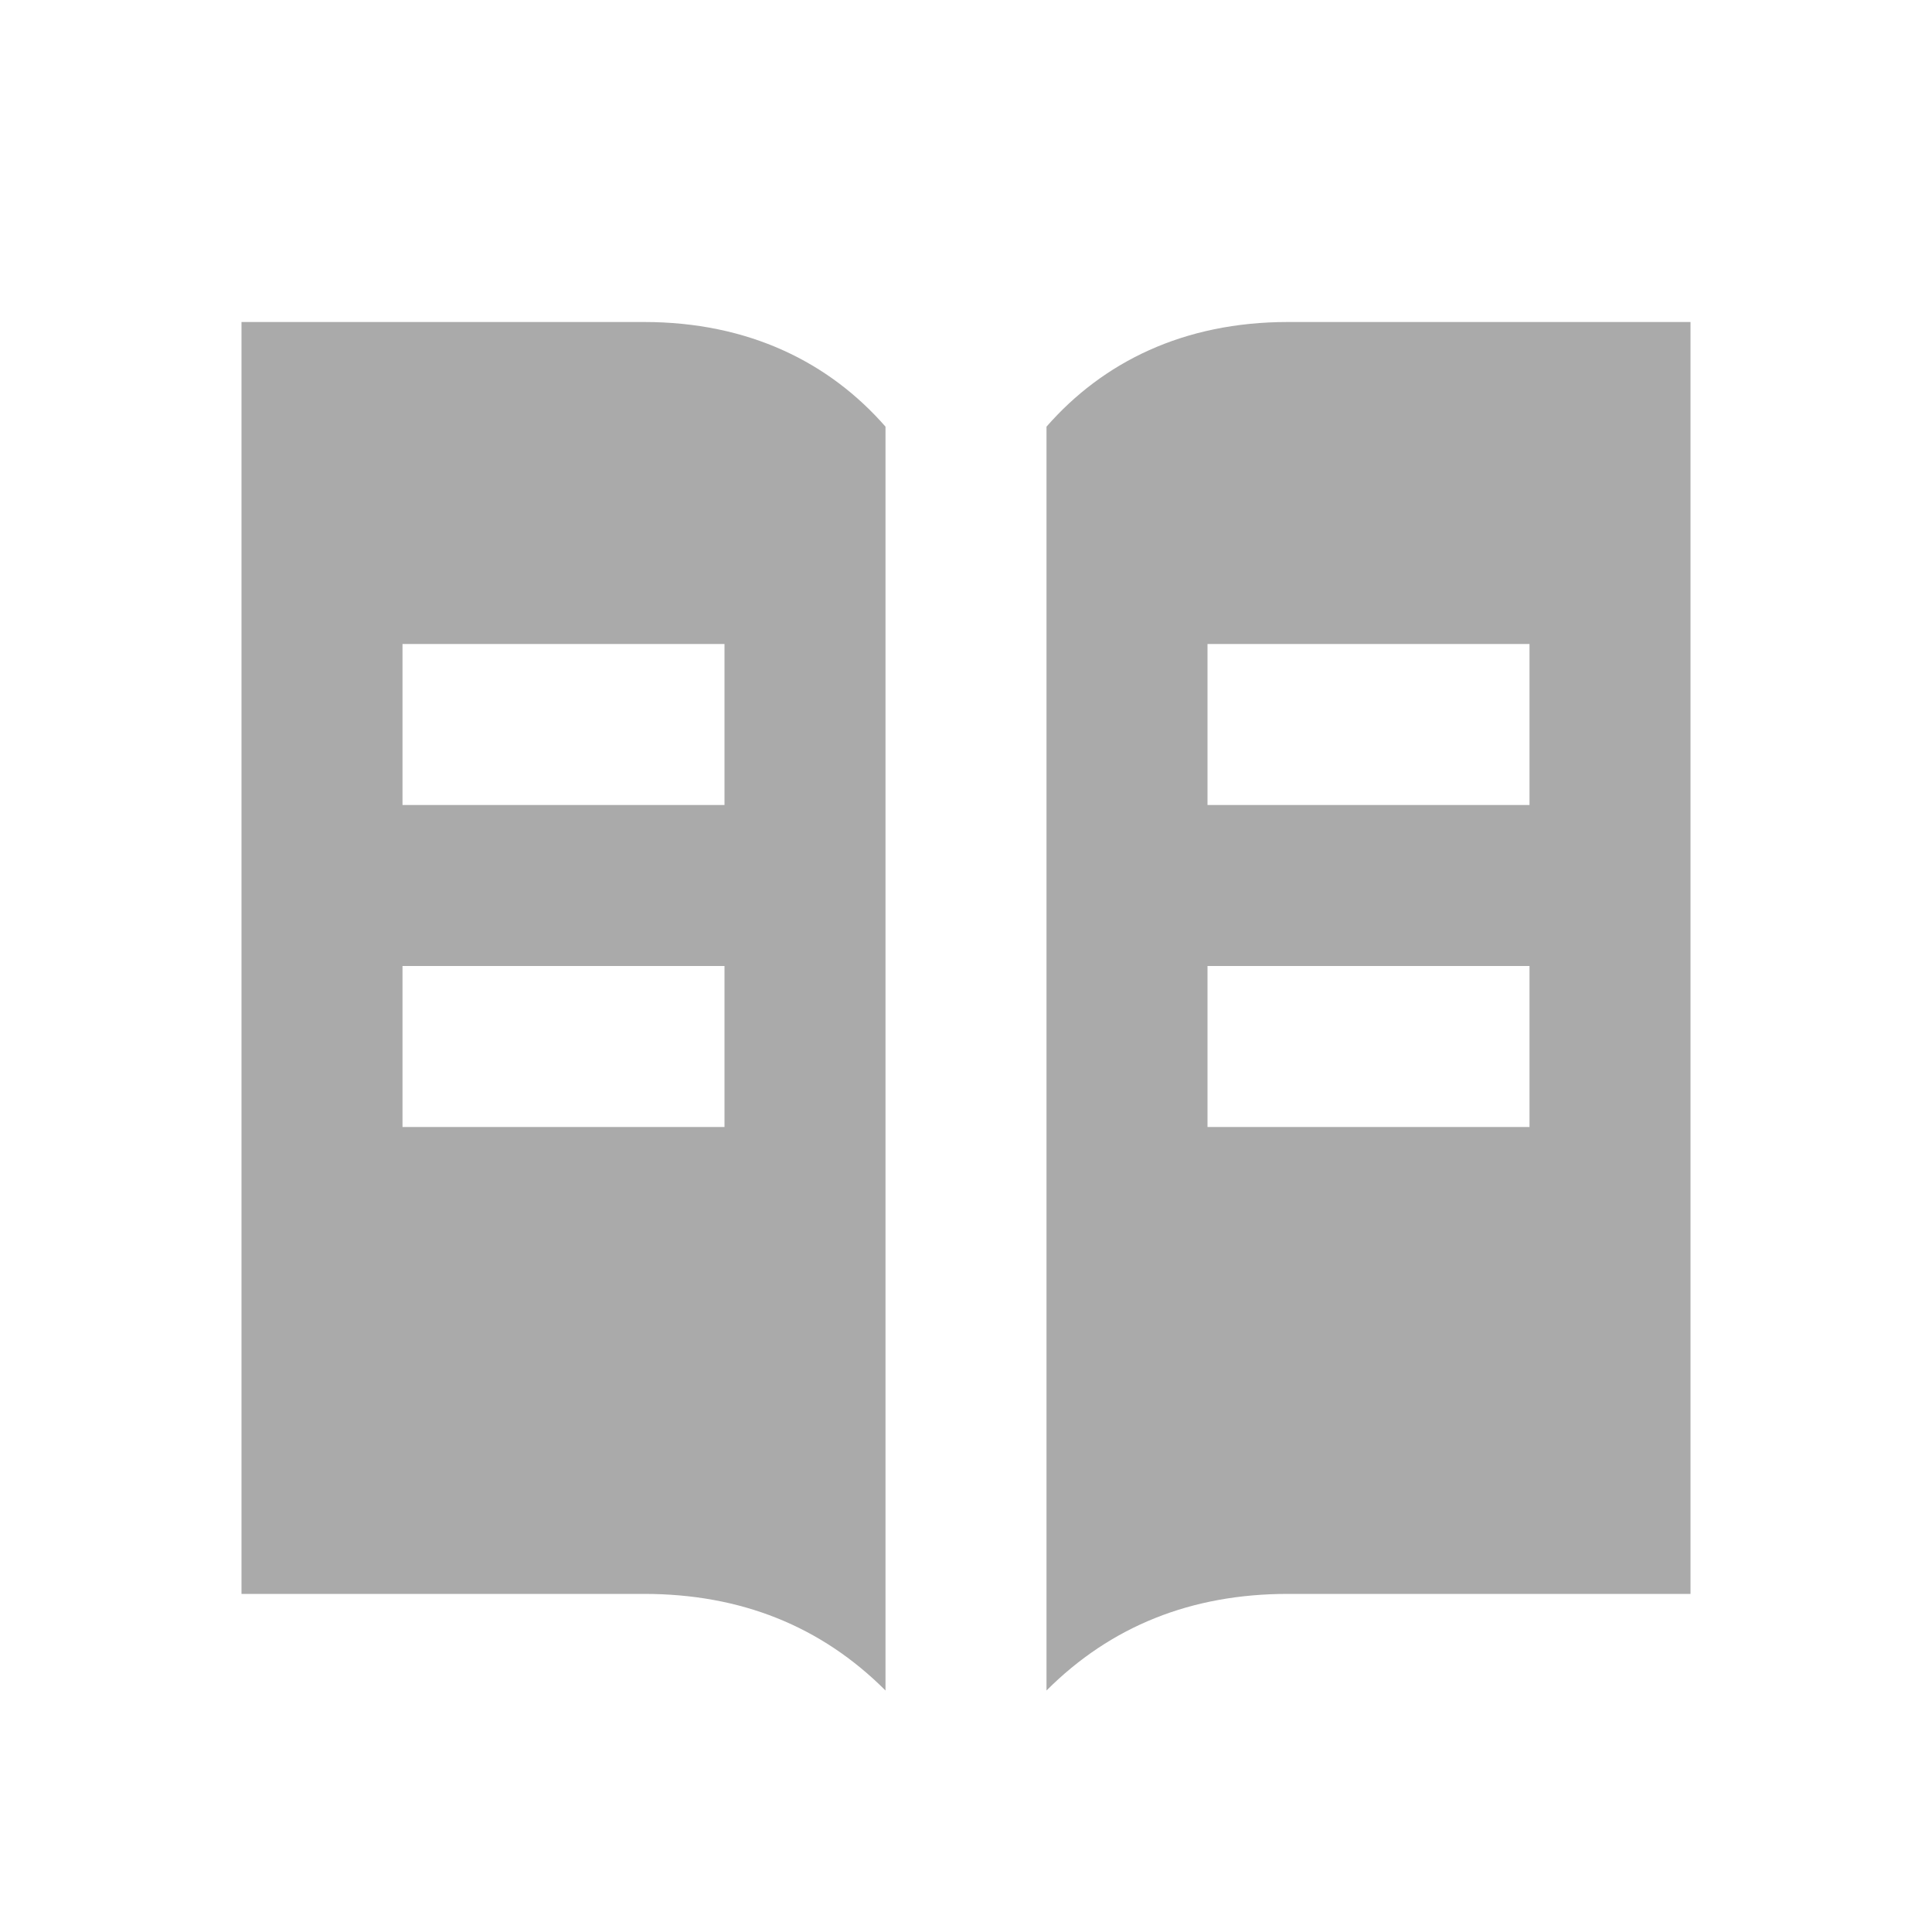
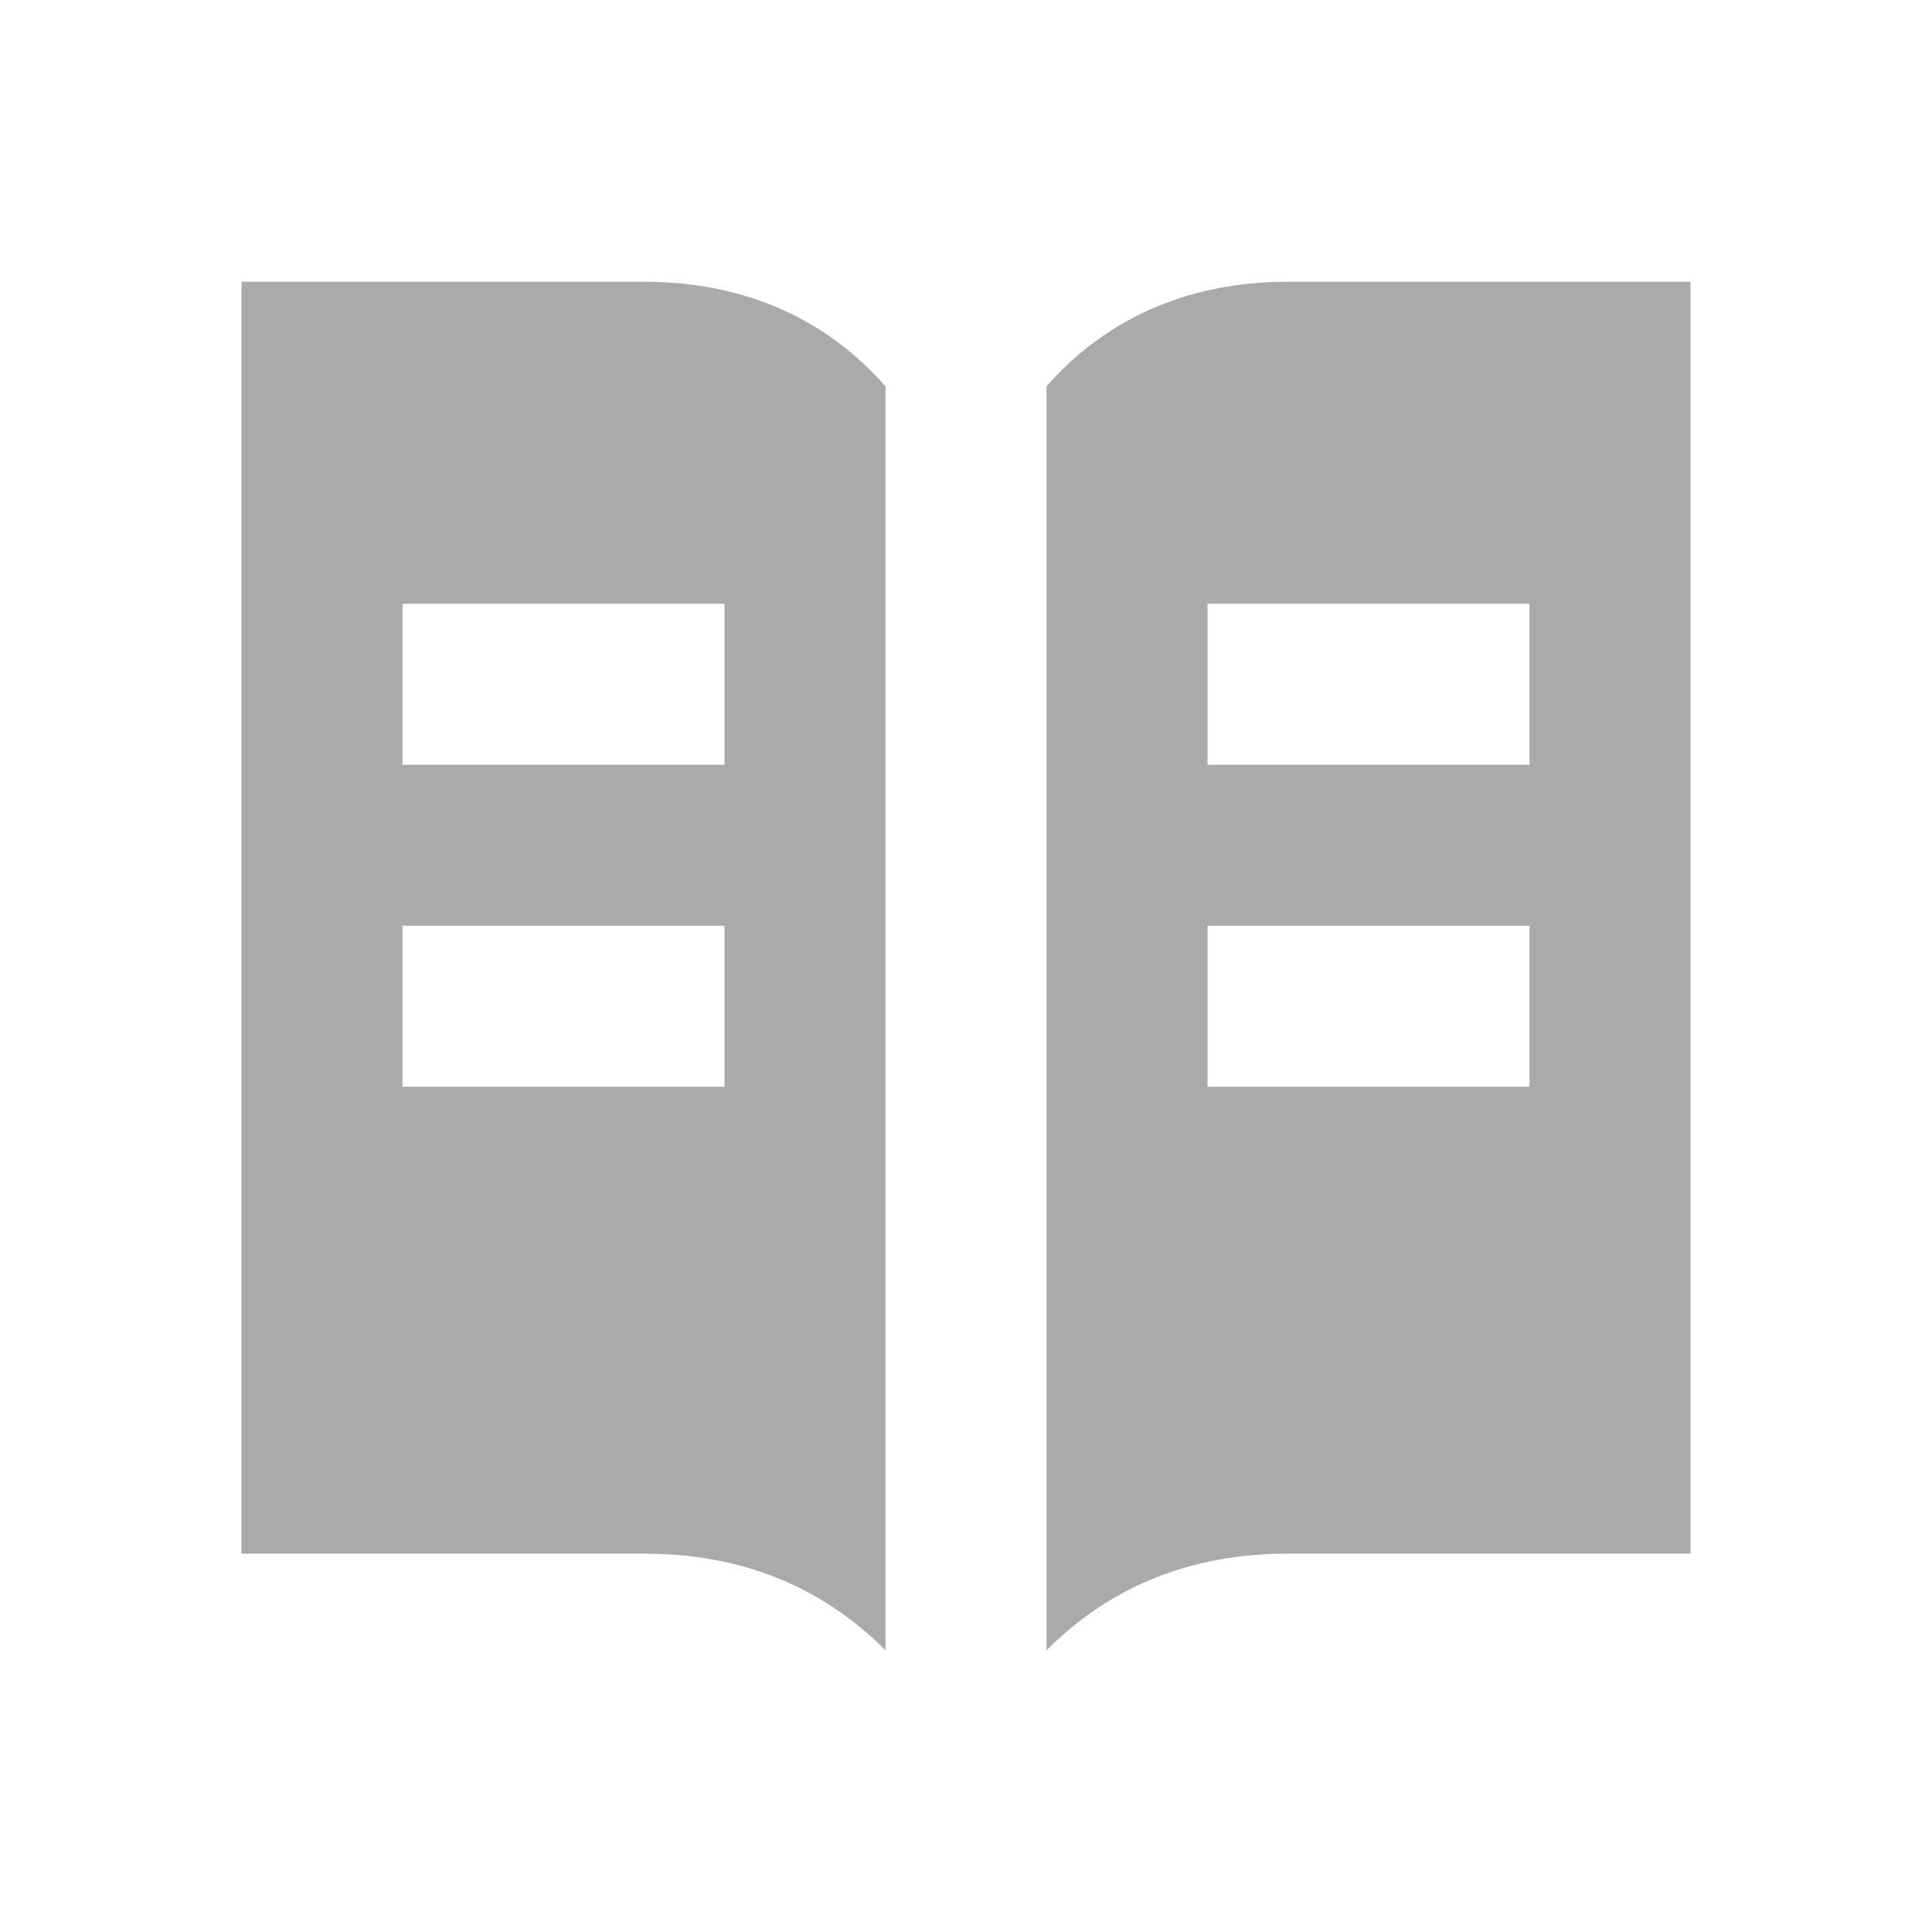
- <svg xmlns="http://www.w3.org/2000/svg" width="24" height="24" viewBox="0 0 24 24" fill="none">
+ <svg xmlns="http://www.w3.org/2000/svg" width="24" height="24" viewBox="0 0.5 24 24" fill="none">
  <path fill-rule="evenodd" clip-rule="evenodd" d="M3 4H8C9.3 4 10.3 4.5 11 5.3V21C10.2 20.2 9.2 19.8 8 19.8H3V4ZM5 8V10H9V8H5ZM5 12V14H9V12H5ZM21 4H16C14.7 4 13.7 4.5 13 5.3V21C13.8 20.2 14.8 19.8 16 19.8H21V4ZM15 8V10H19V8H15ZM15 12V14H19V12H15Z" fill="#AAAAAA" />
</svg>
